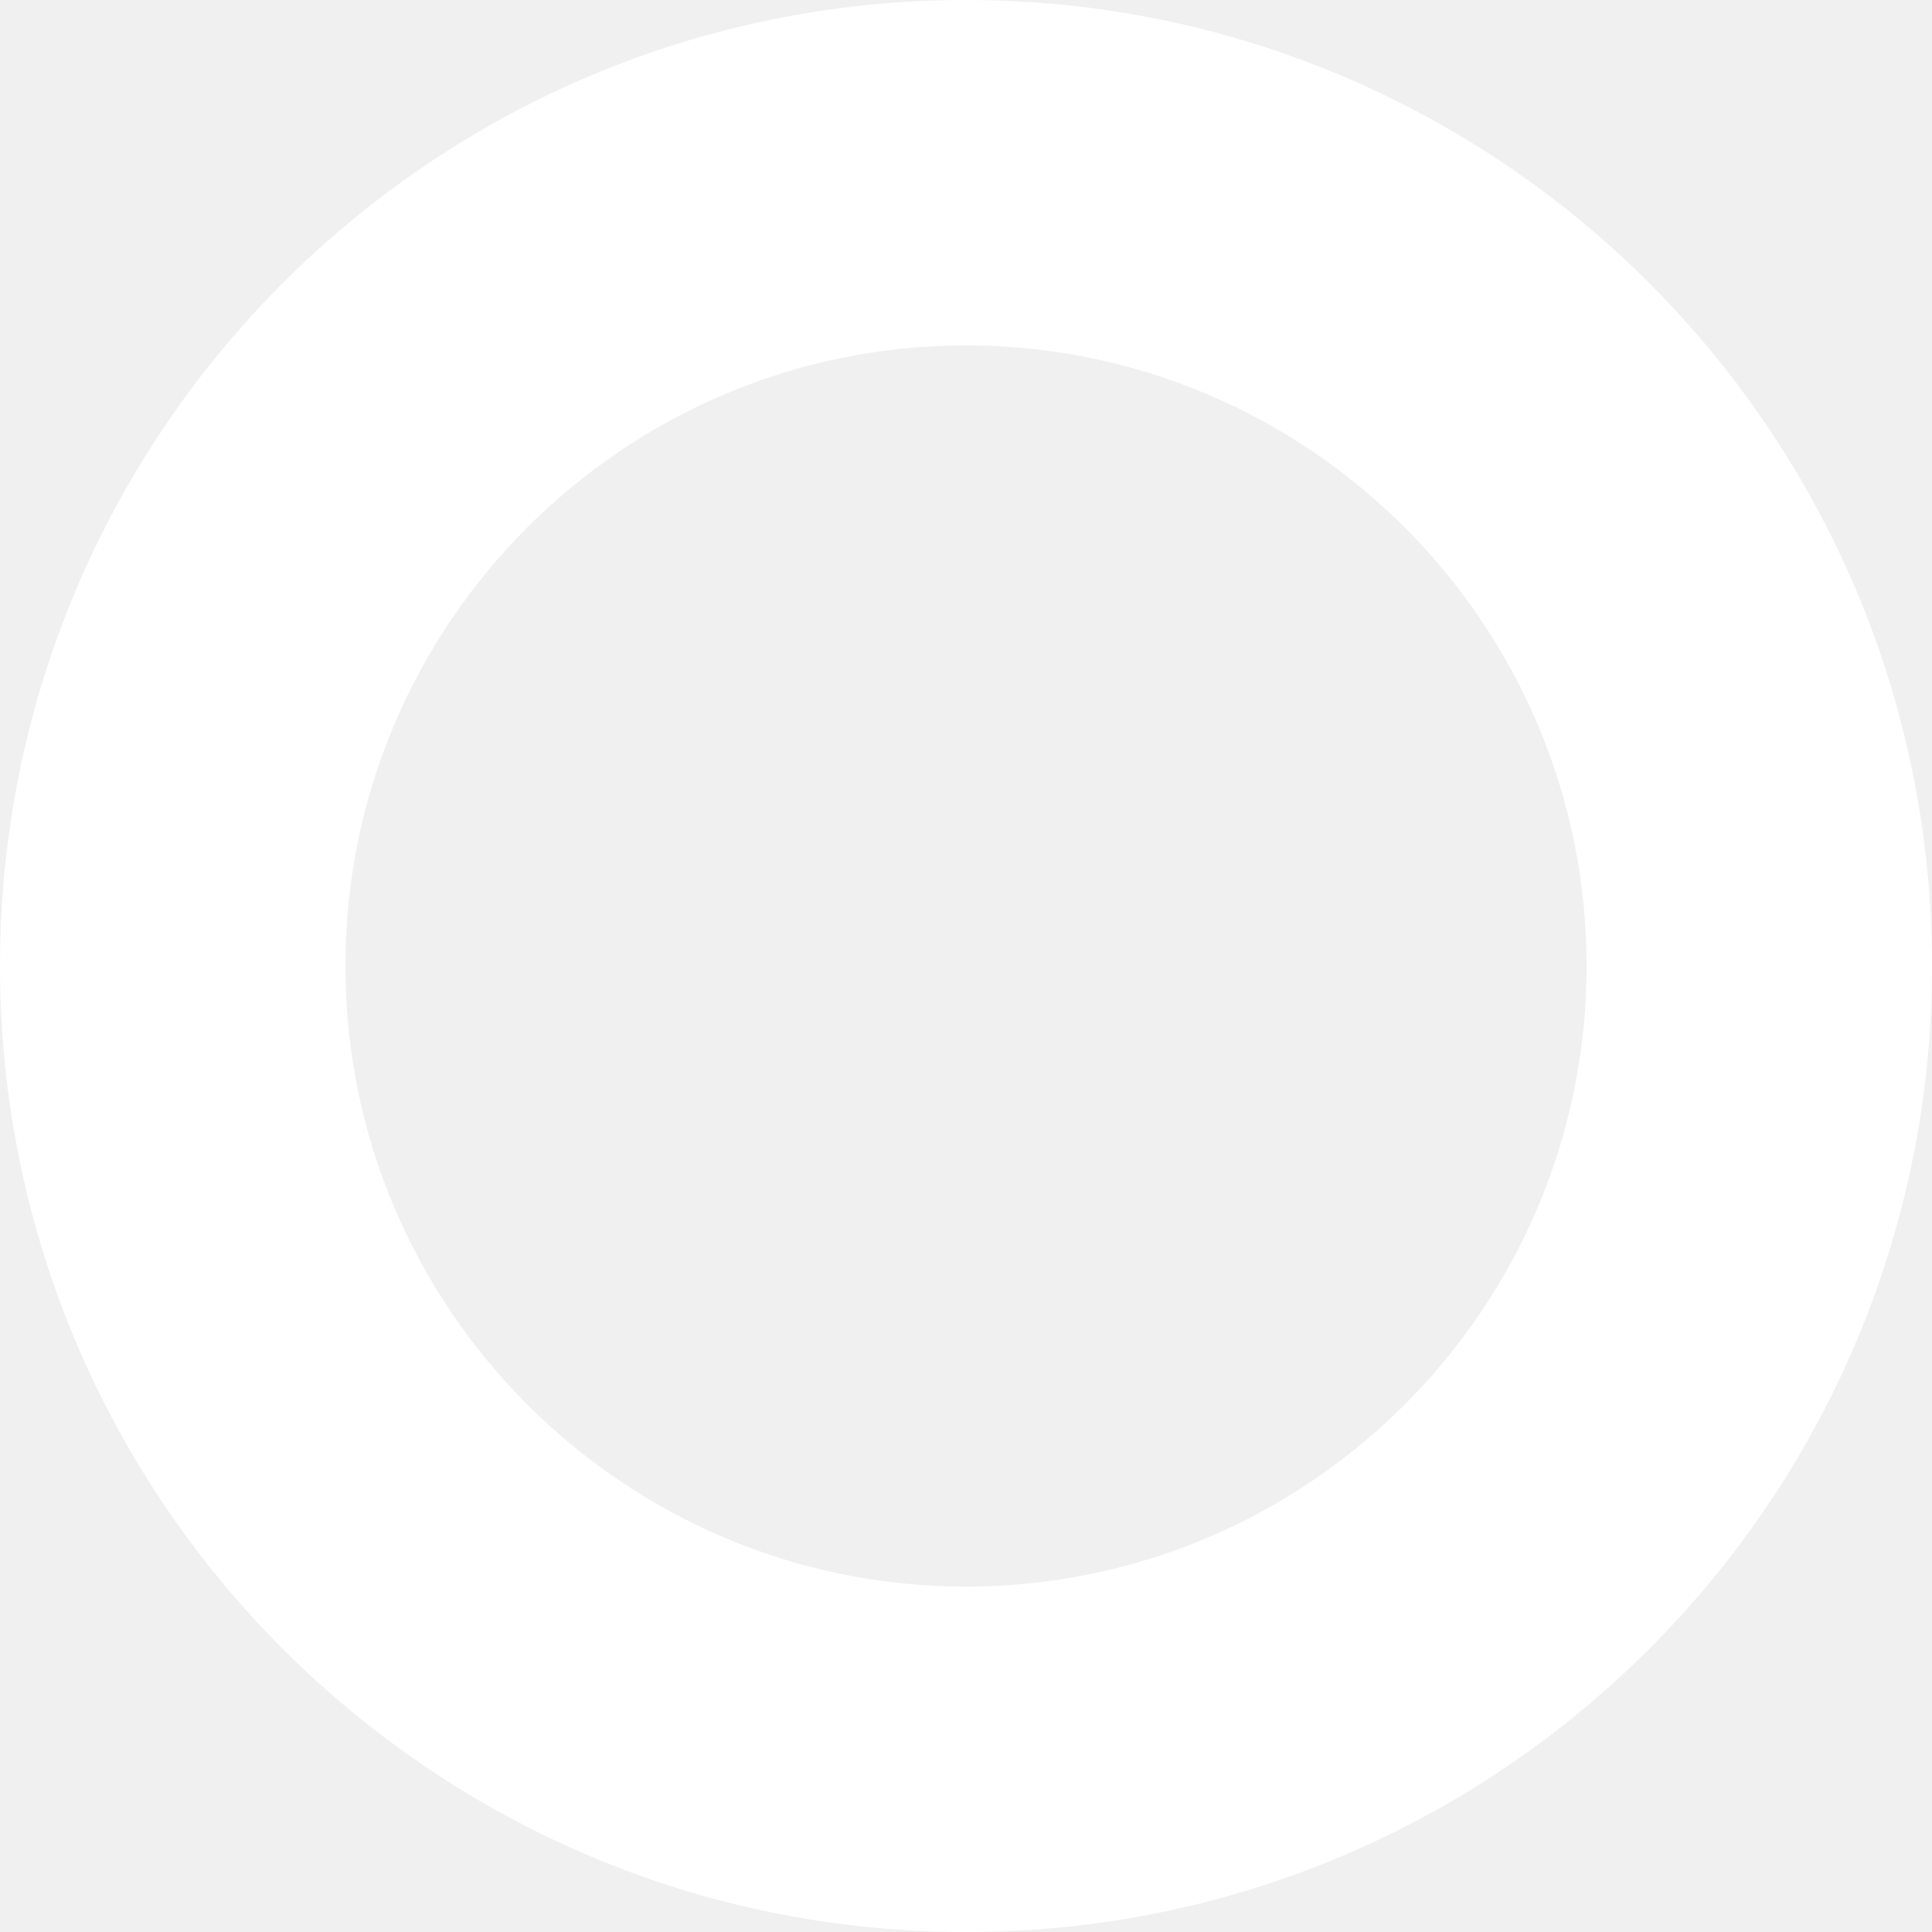
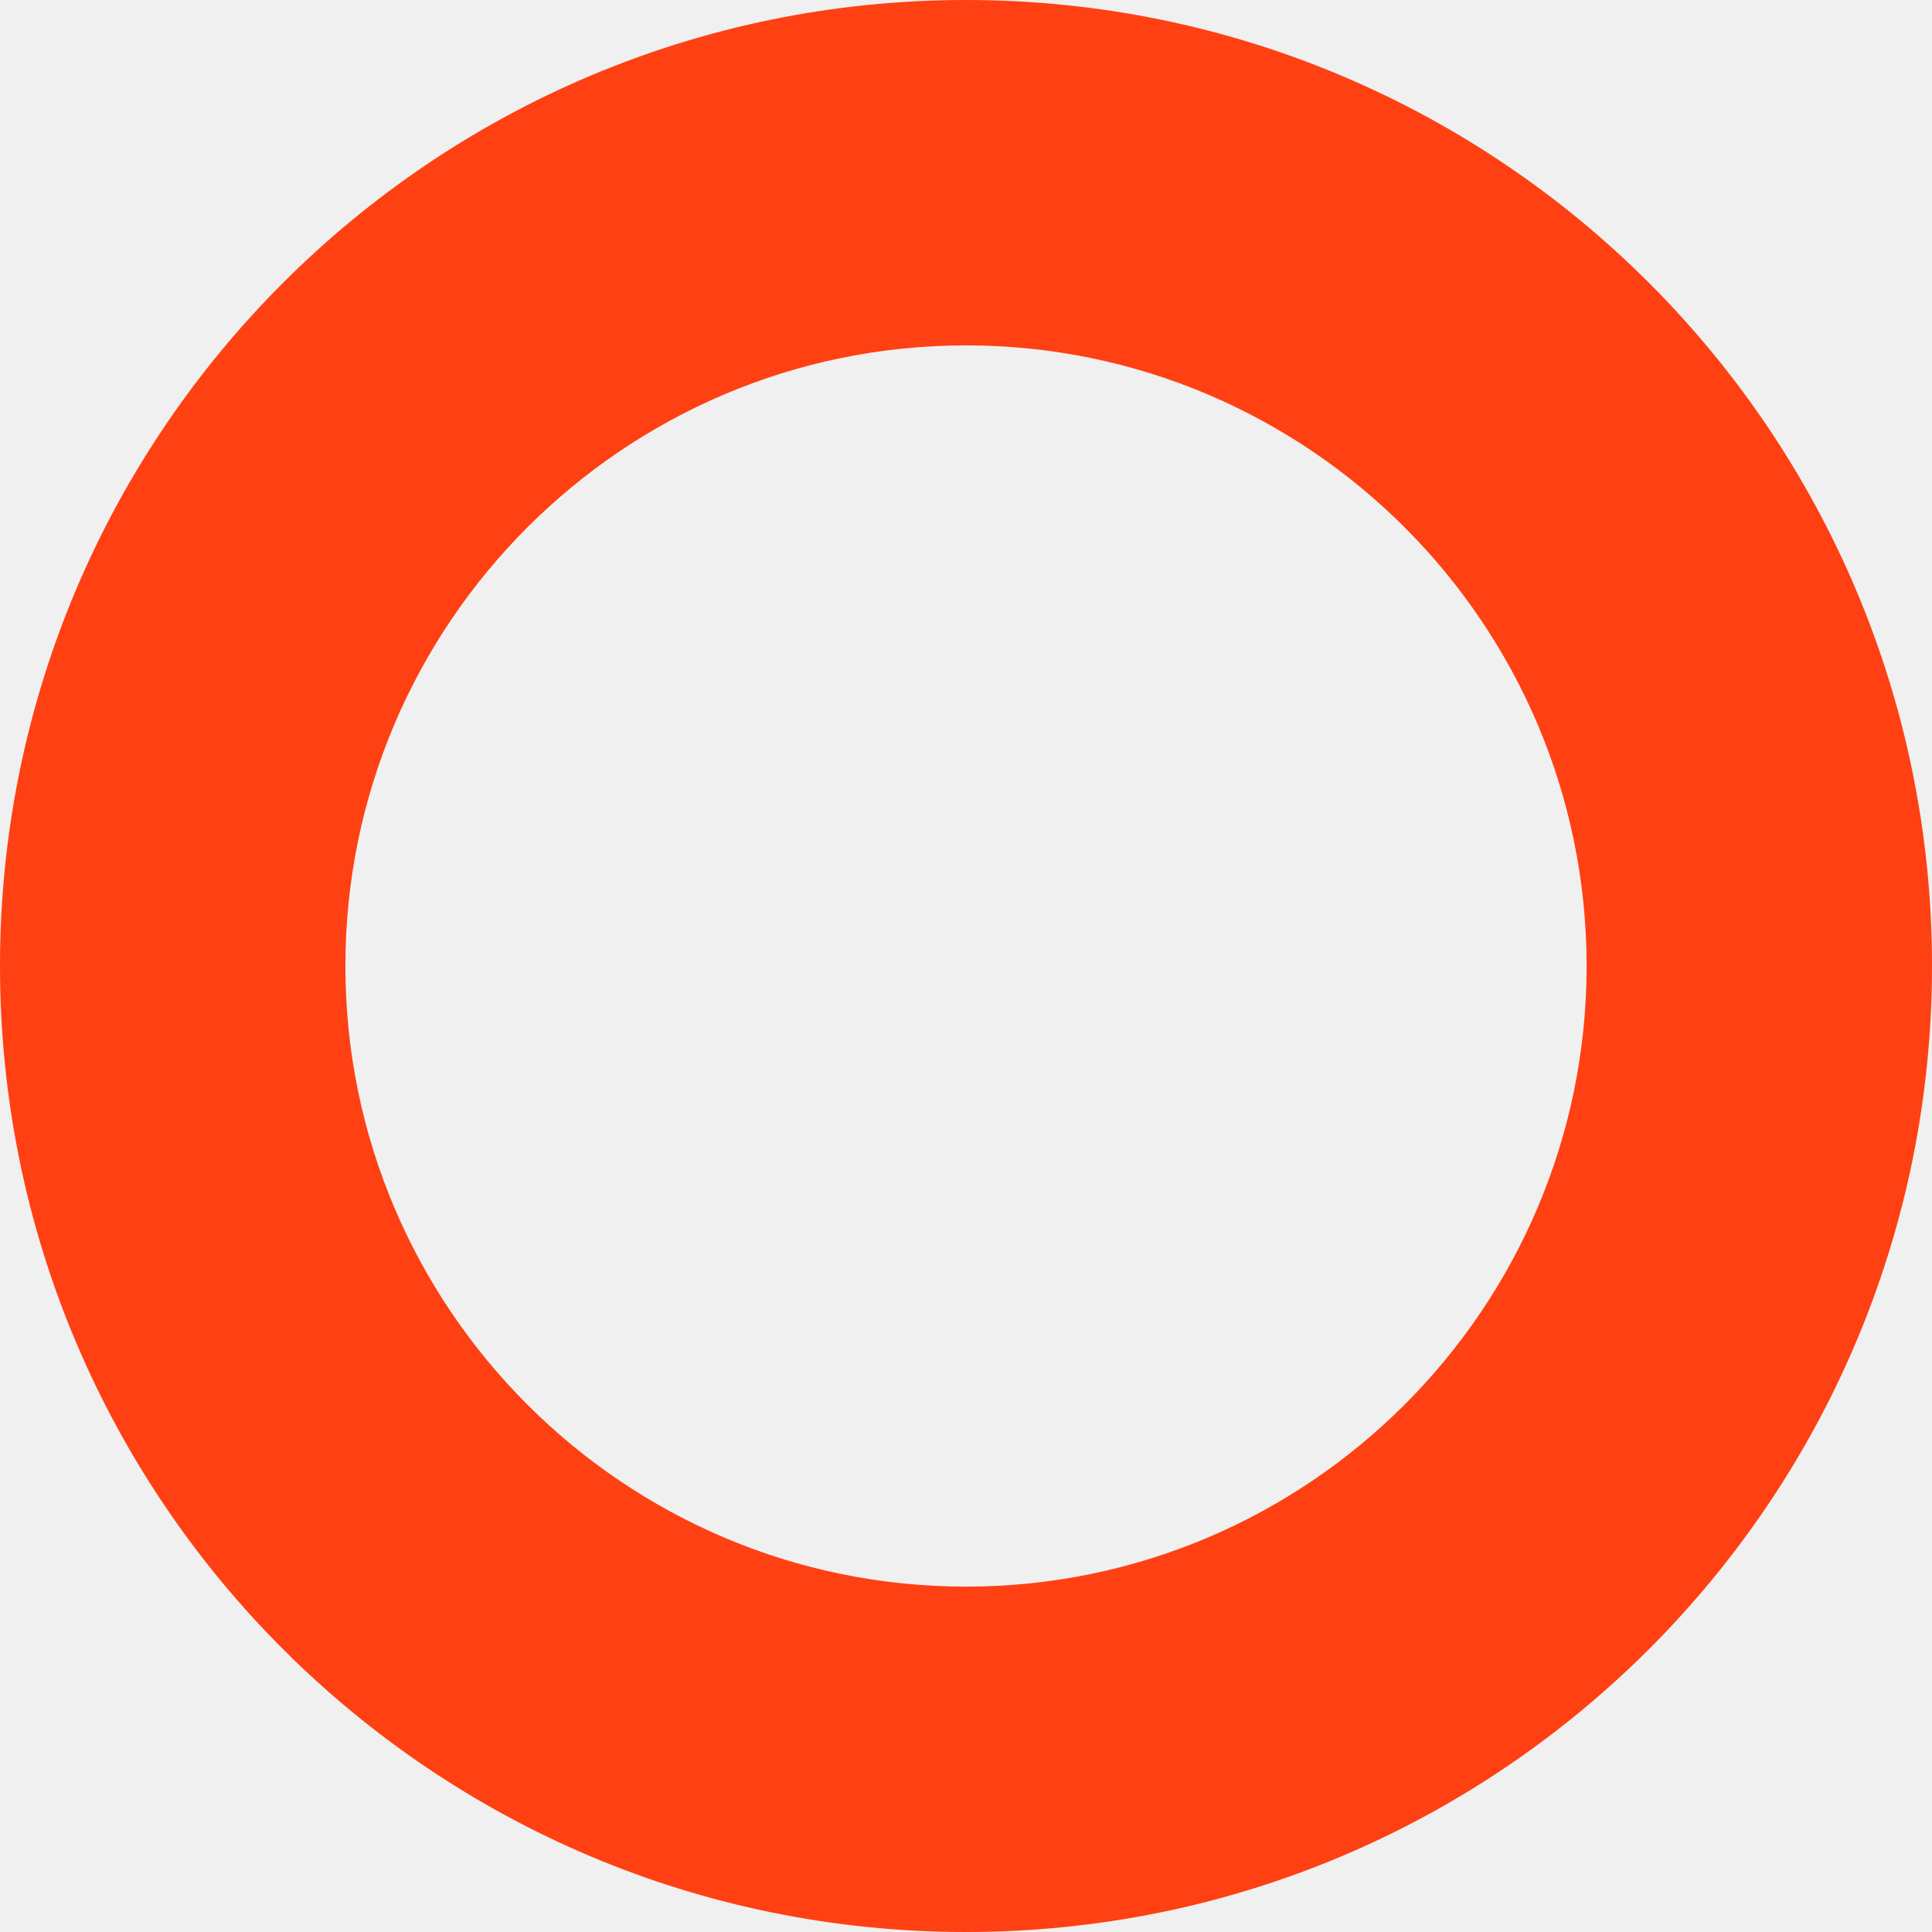
<svg xmlns="http://www.w3.org/2000/svg" x="0px" y="0px" width="1757px" height="1757px" viewBox="0 0 1757 1757">
-   <path fill="#FFFFFF" d="M878.5,314.1c-311.2,0-564.4,253.2-564.4,564.4s253.2,564.4,564.4,564.4s564.4-253.2,564.4-564.4  S1189.7,314.1,878.5,314.1 M878.5,0C1363.7,0,1757,393.3,1757,878.5S1363.7,1757,878.5,1757S0,1363.7,0,878.5S393.3,0,878.5,0z" />
+   <path fill="#ff4013" d="M878.5,314.1c-311.2,0-564.4,253.2-564.4,564.4s253.2,564.4,564.4,564.4s564.4-253.2,564.4-564.4  S1189.7,314.1,878.5,314.1 M878.5,0C1363.7,0,1757,393.3,1757,878.5S1363.7,1757,878.5,1757S0,1363.7,0,878.5S393.3,0,878.5,0z" />
</svg>
